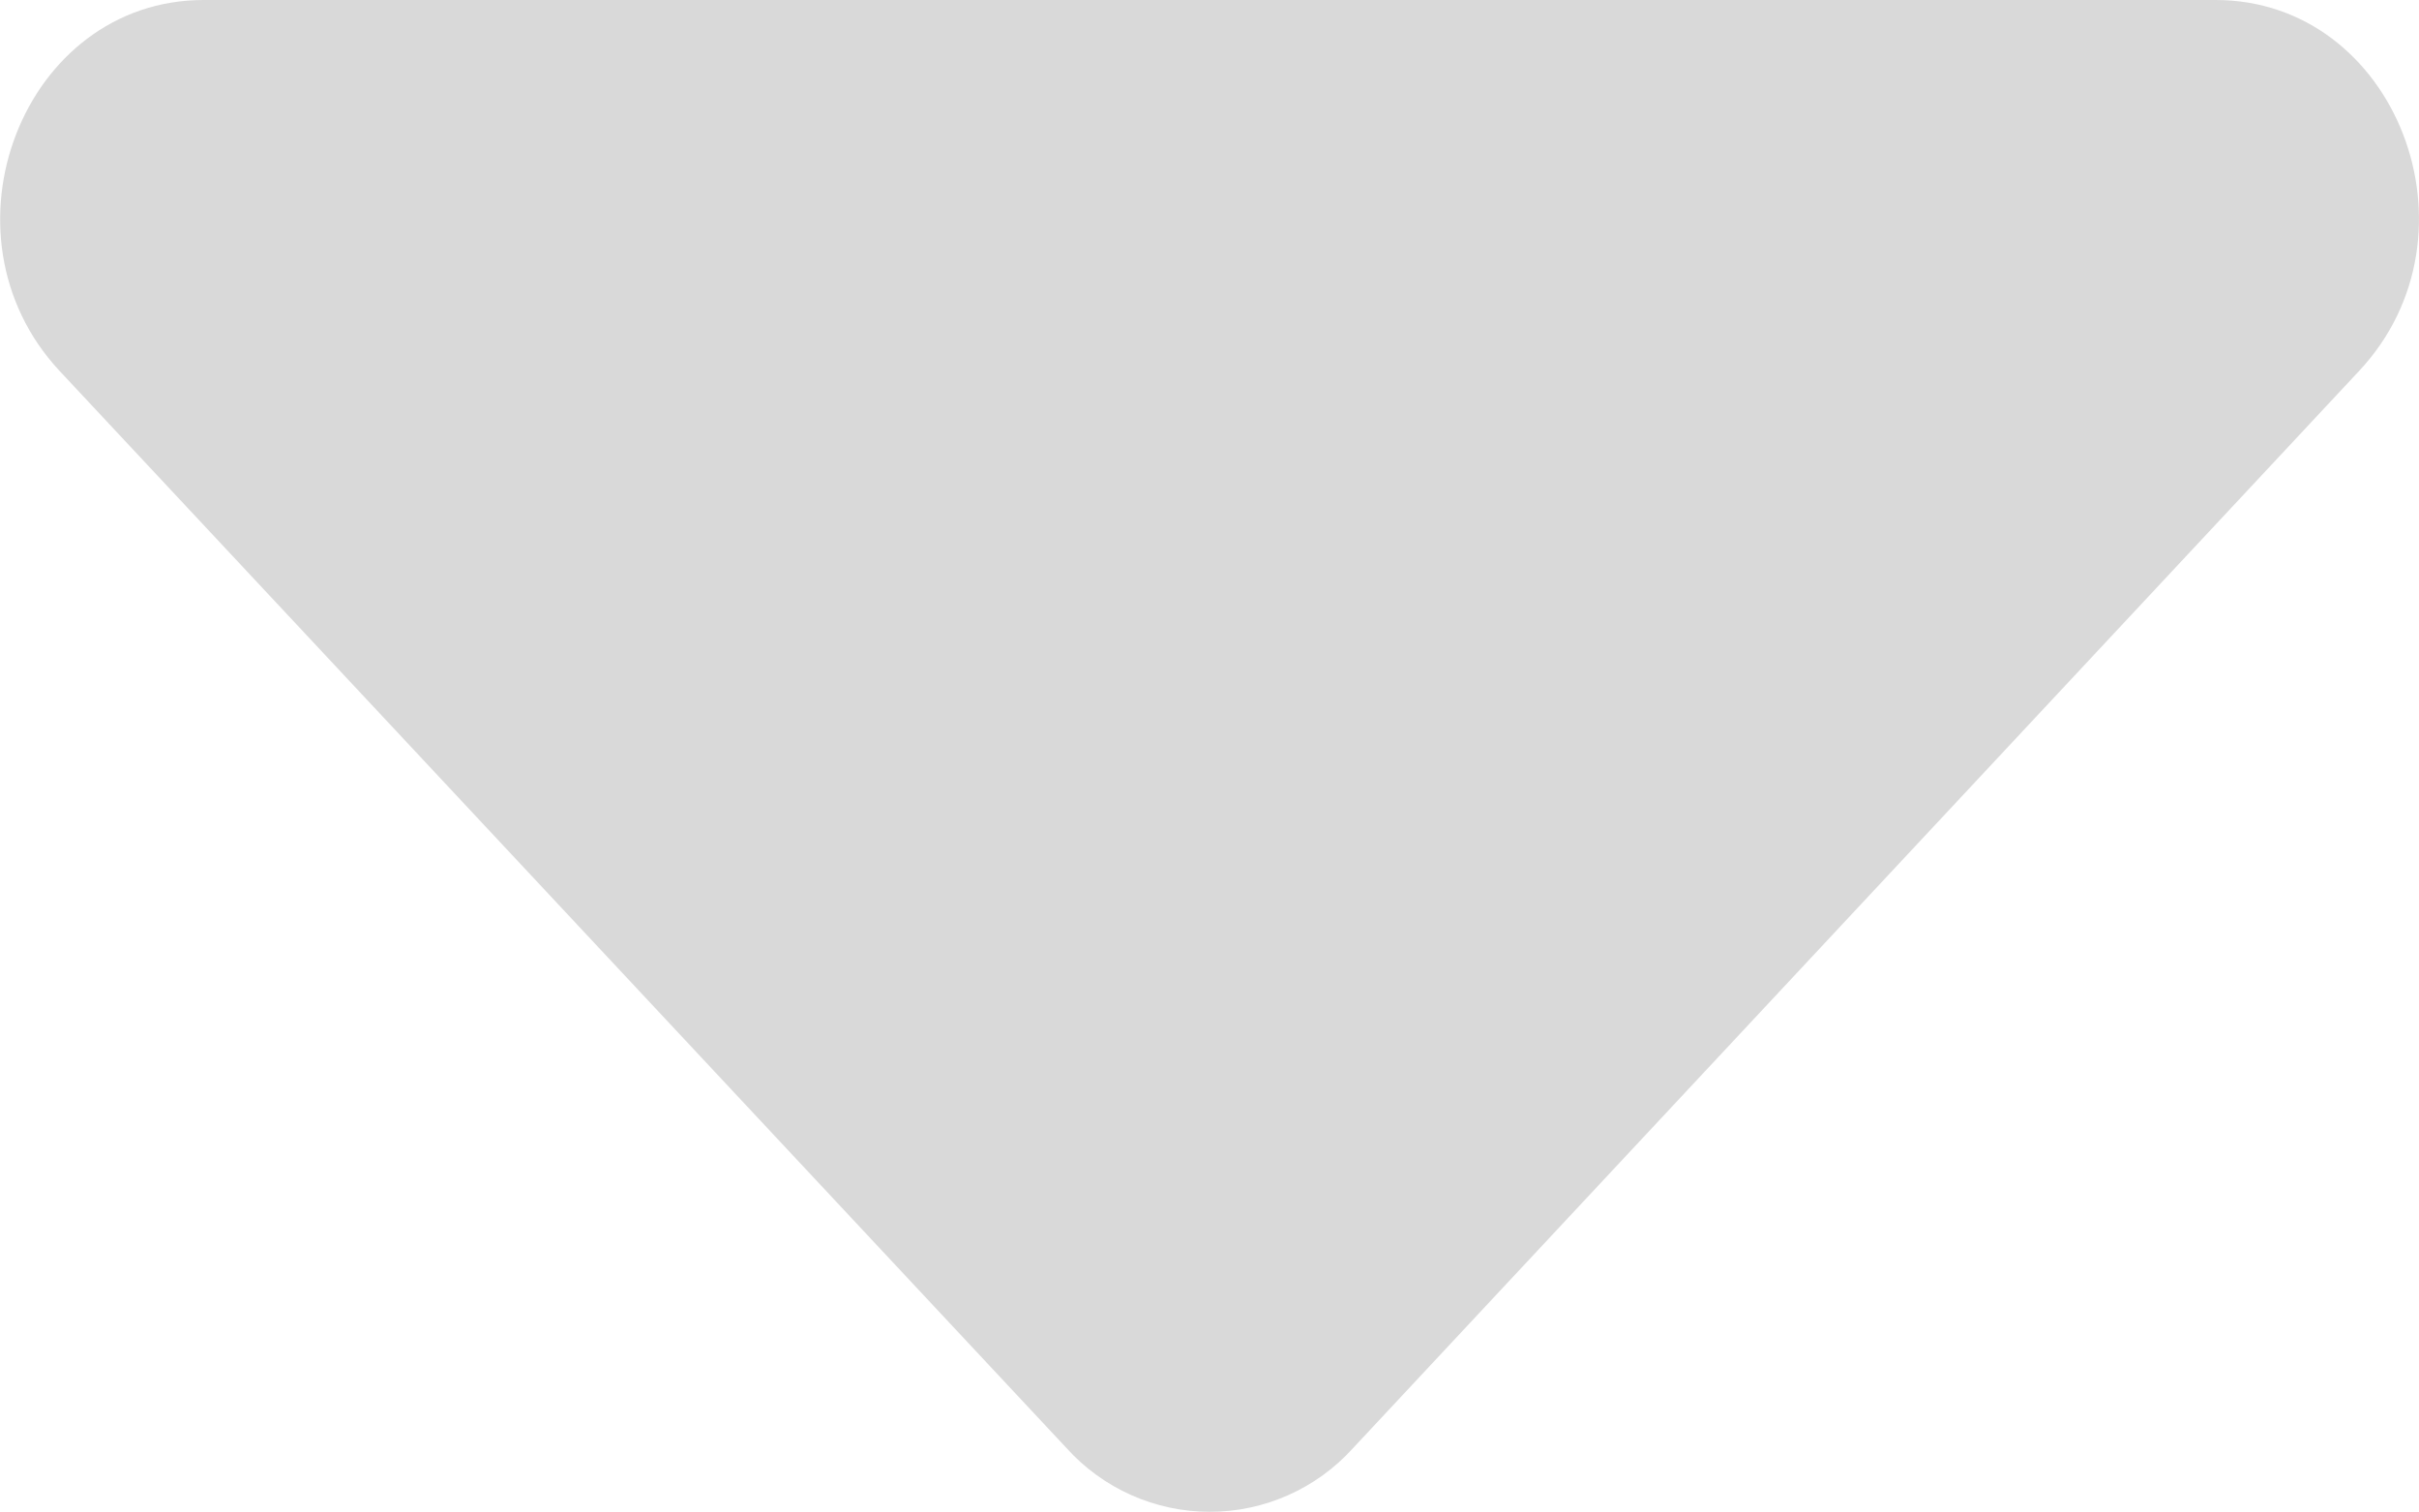
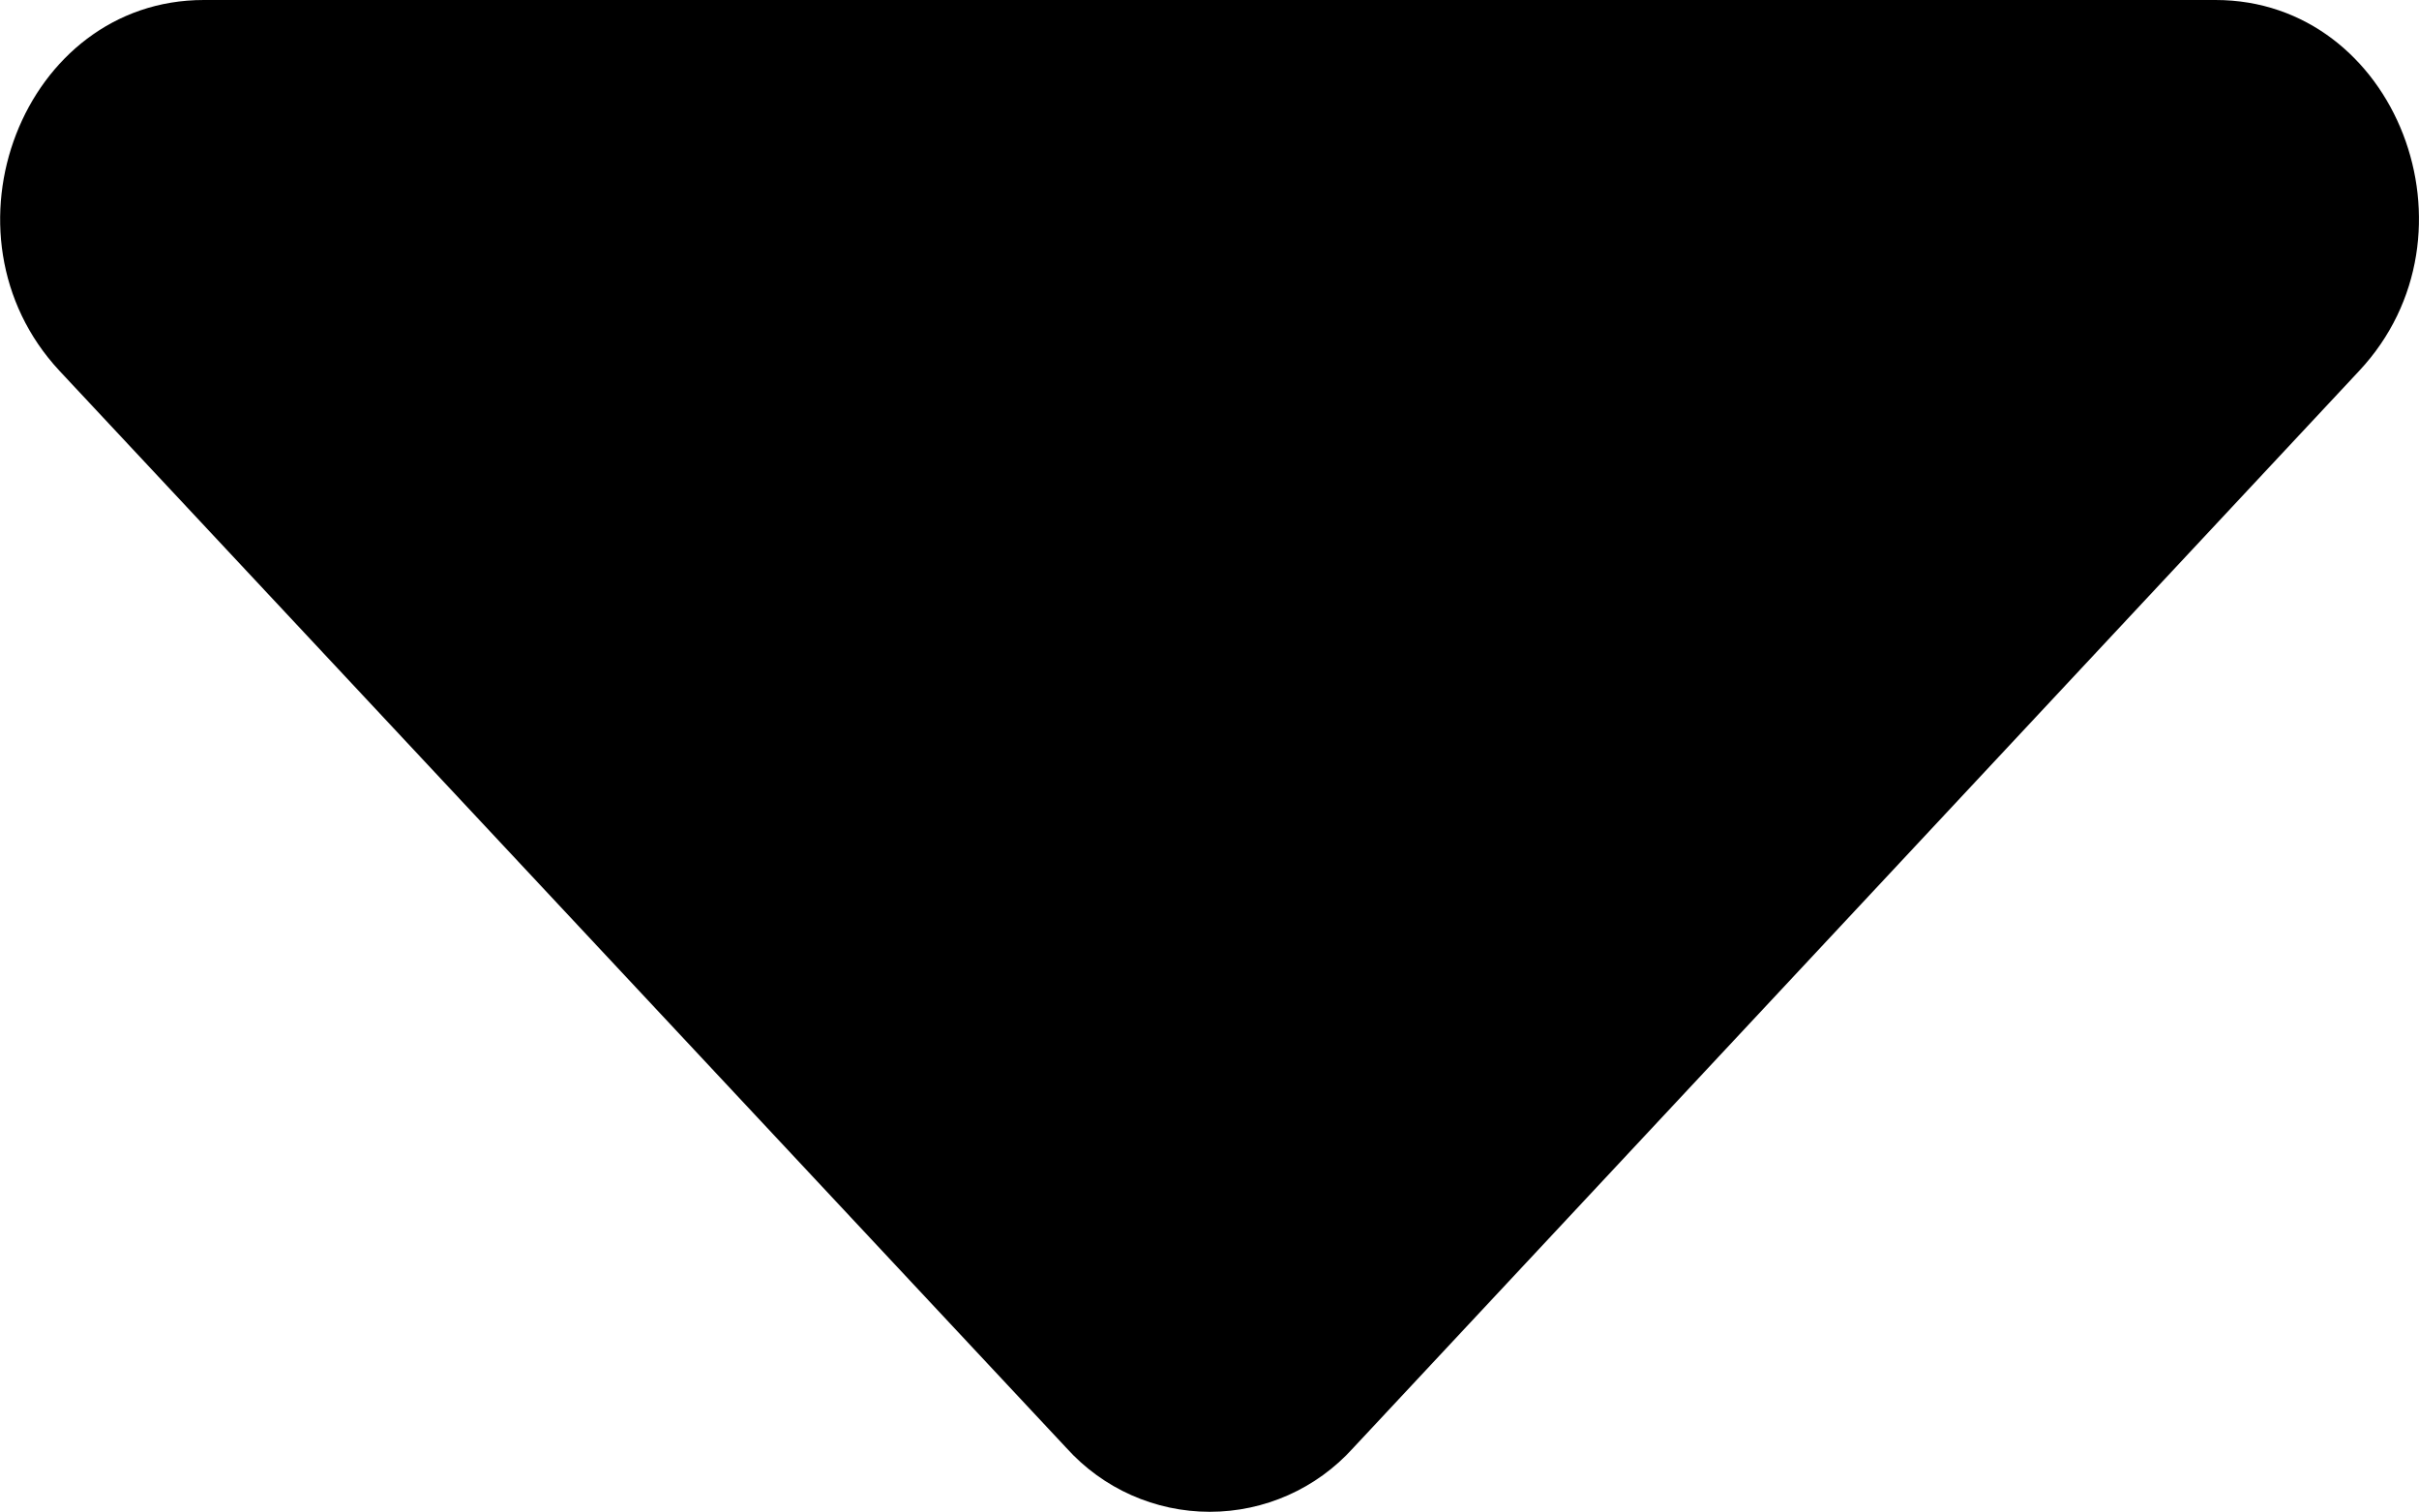
<svg xmlns="http://www.w3.org/2000/svg" width="8" height="5" fill="none">
-   <path d="M.673 0h6.654c.598 0 .898.775.475 1.227L4.475 4.79a.638.638 0 01-.948 0L.197 1.227C-.224.775.076 0 .674 0z" fill="#D9D9D9" />
+   <path d="M.673 0h6.654c.598 0 .898.775.475 1.227L4.475 4.79a.638.638 0 01-.948 0L.197 1.227C-.224.775.076 0 .674 0z" fill="currentColor" />
</svg>
